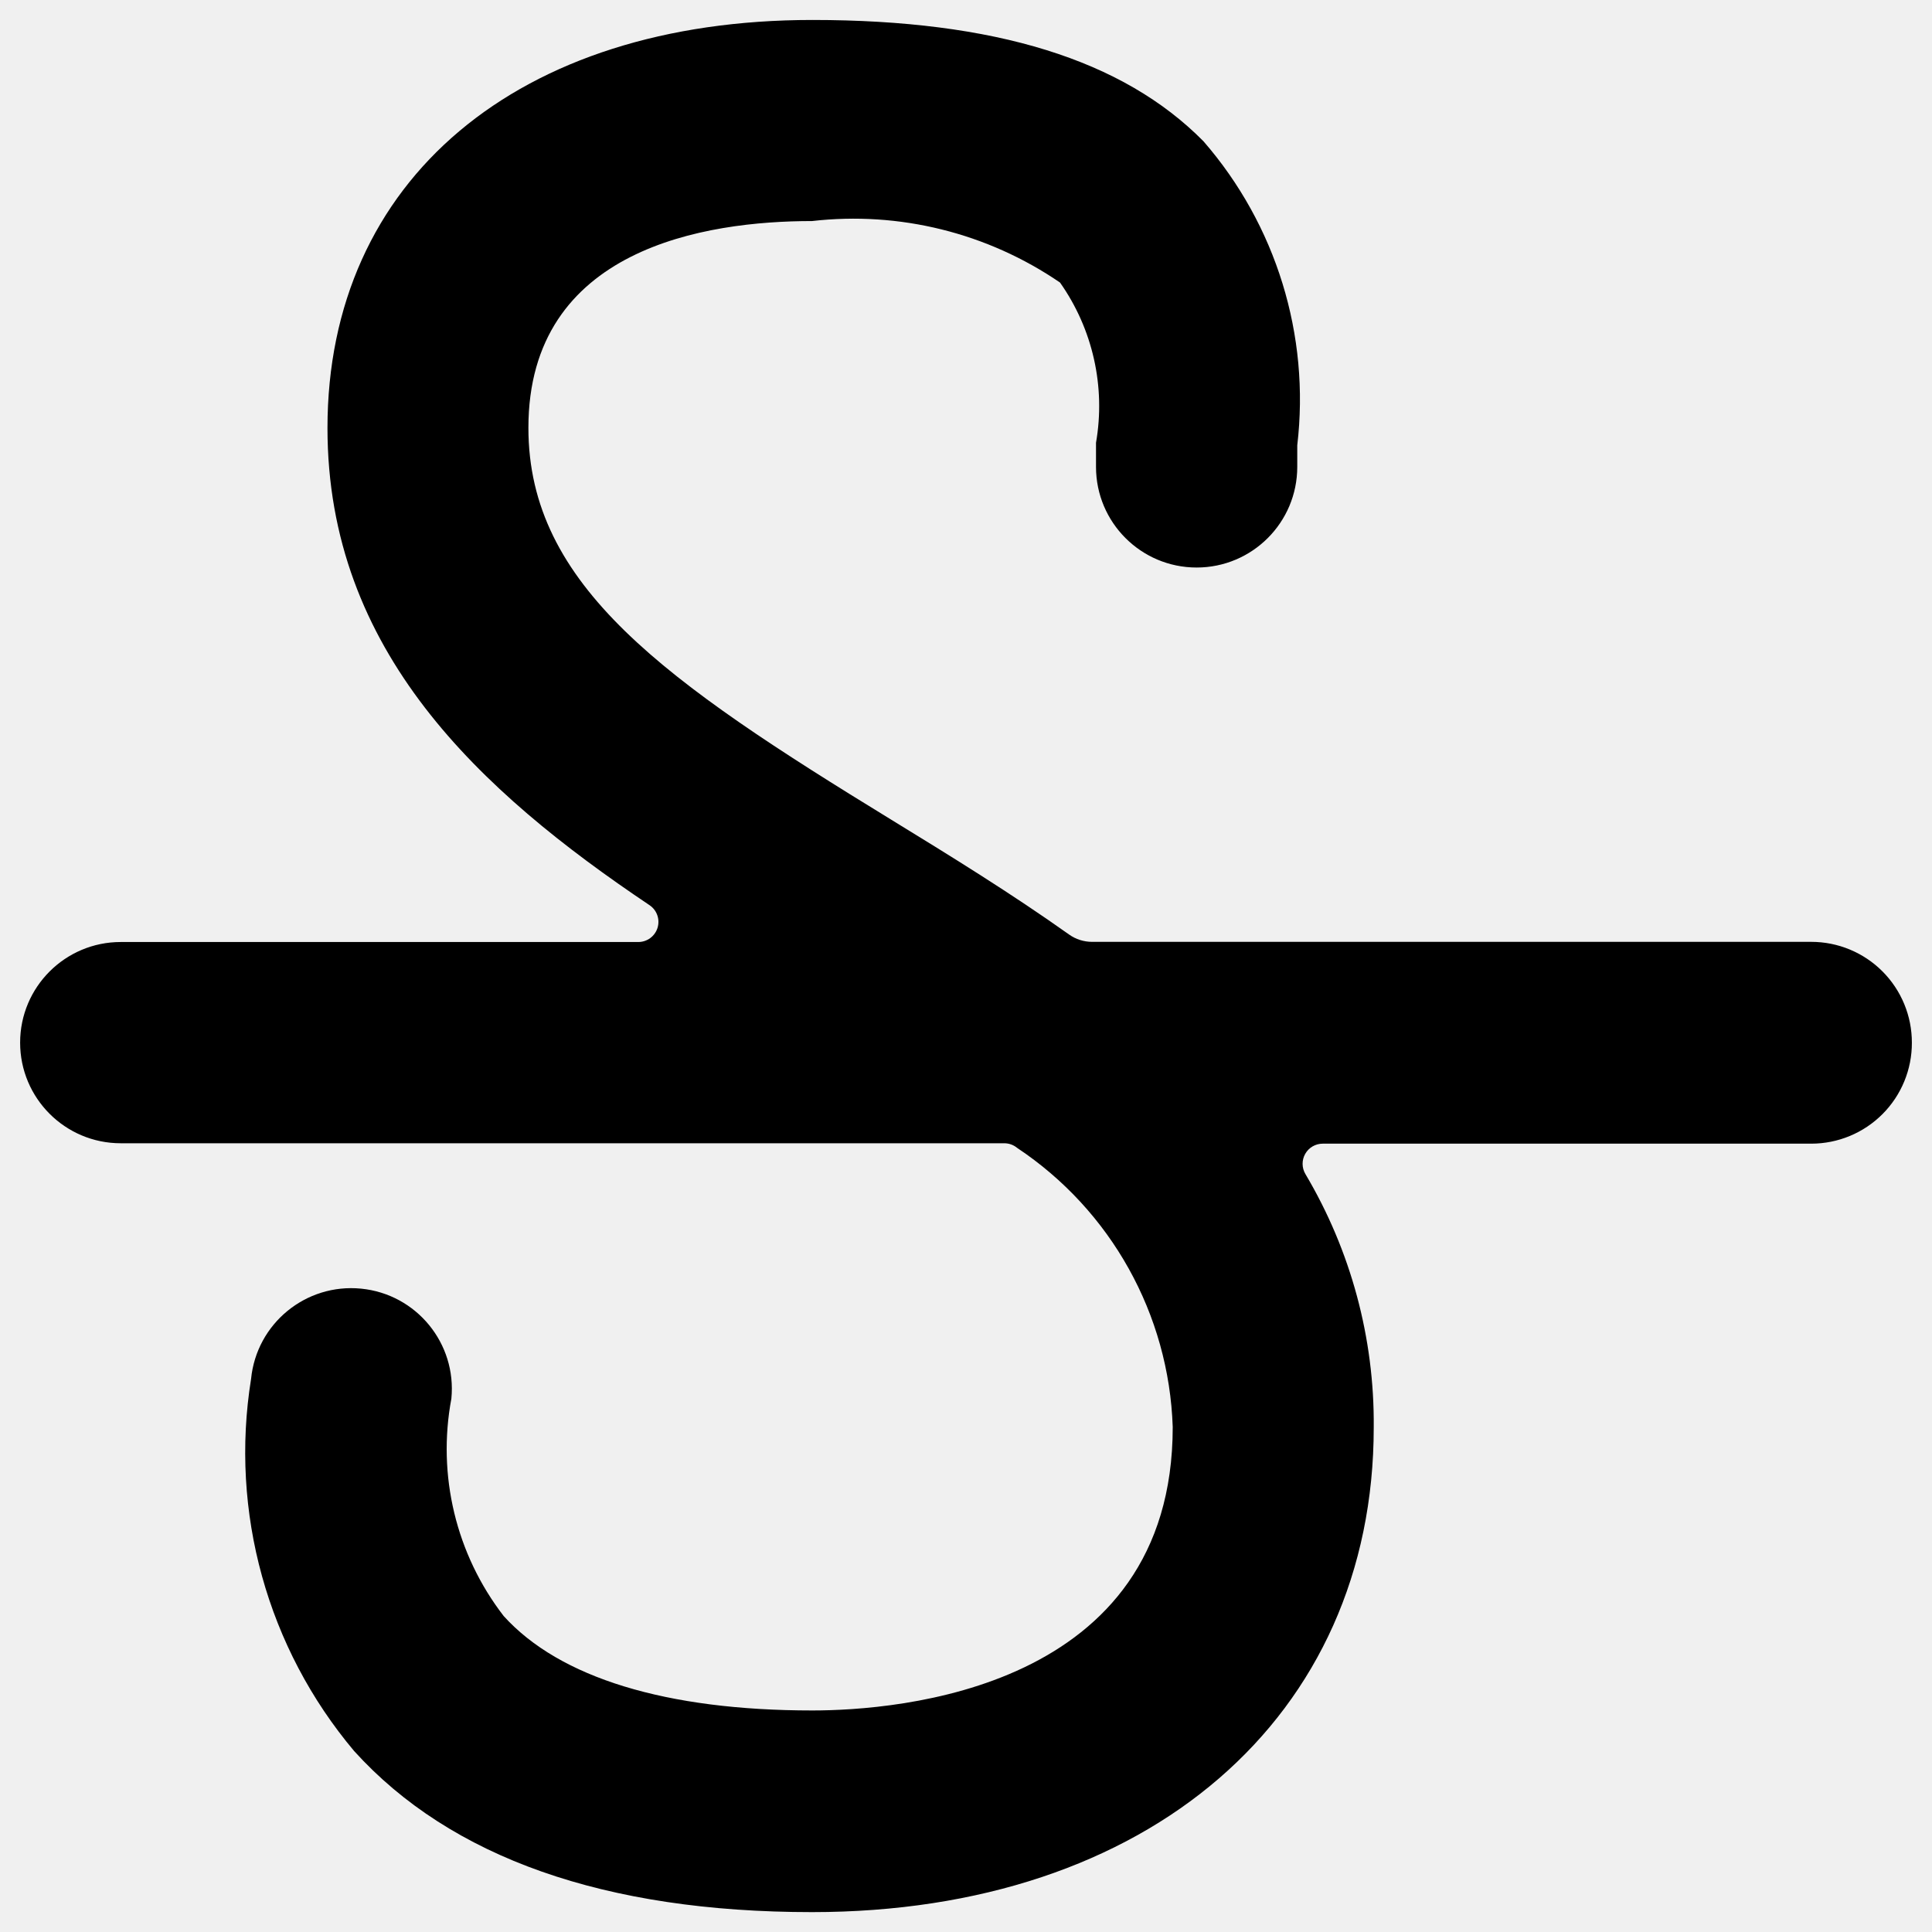
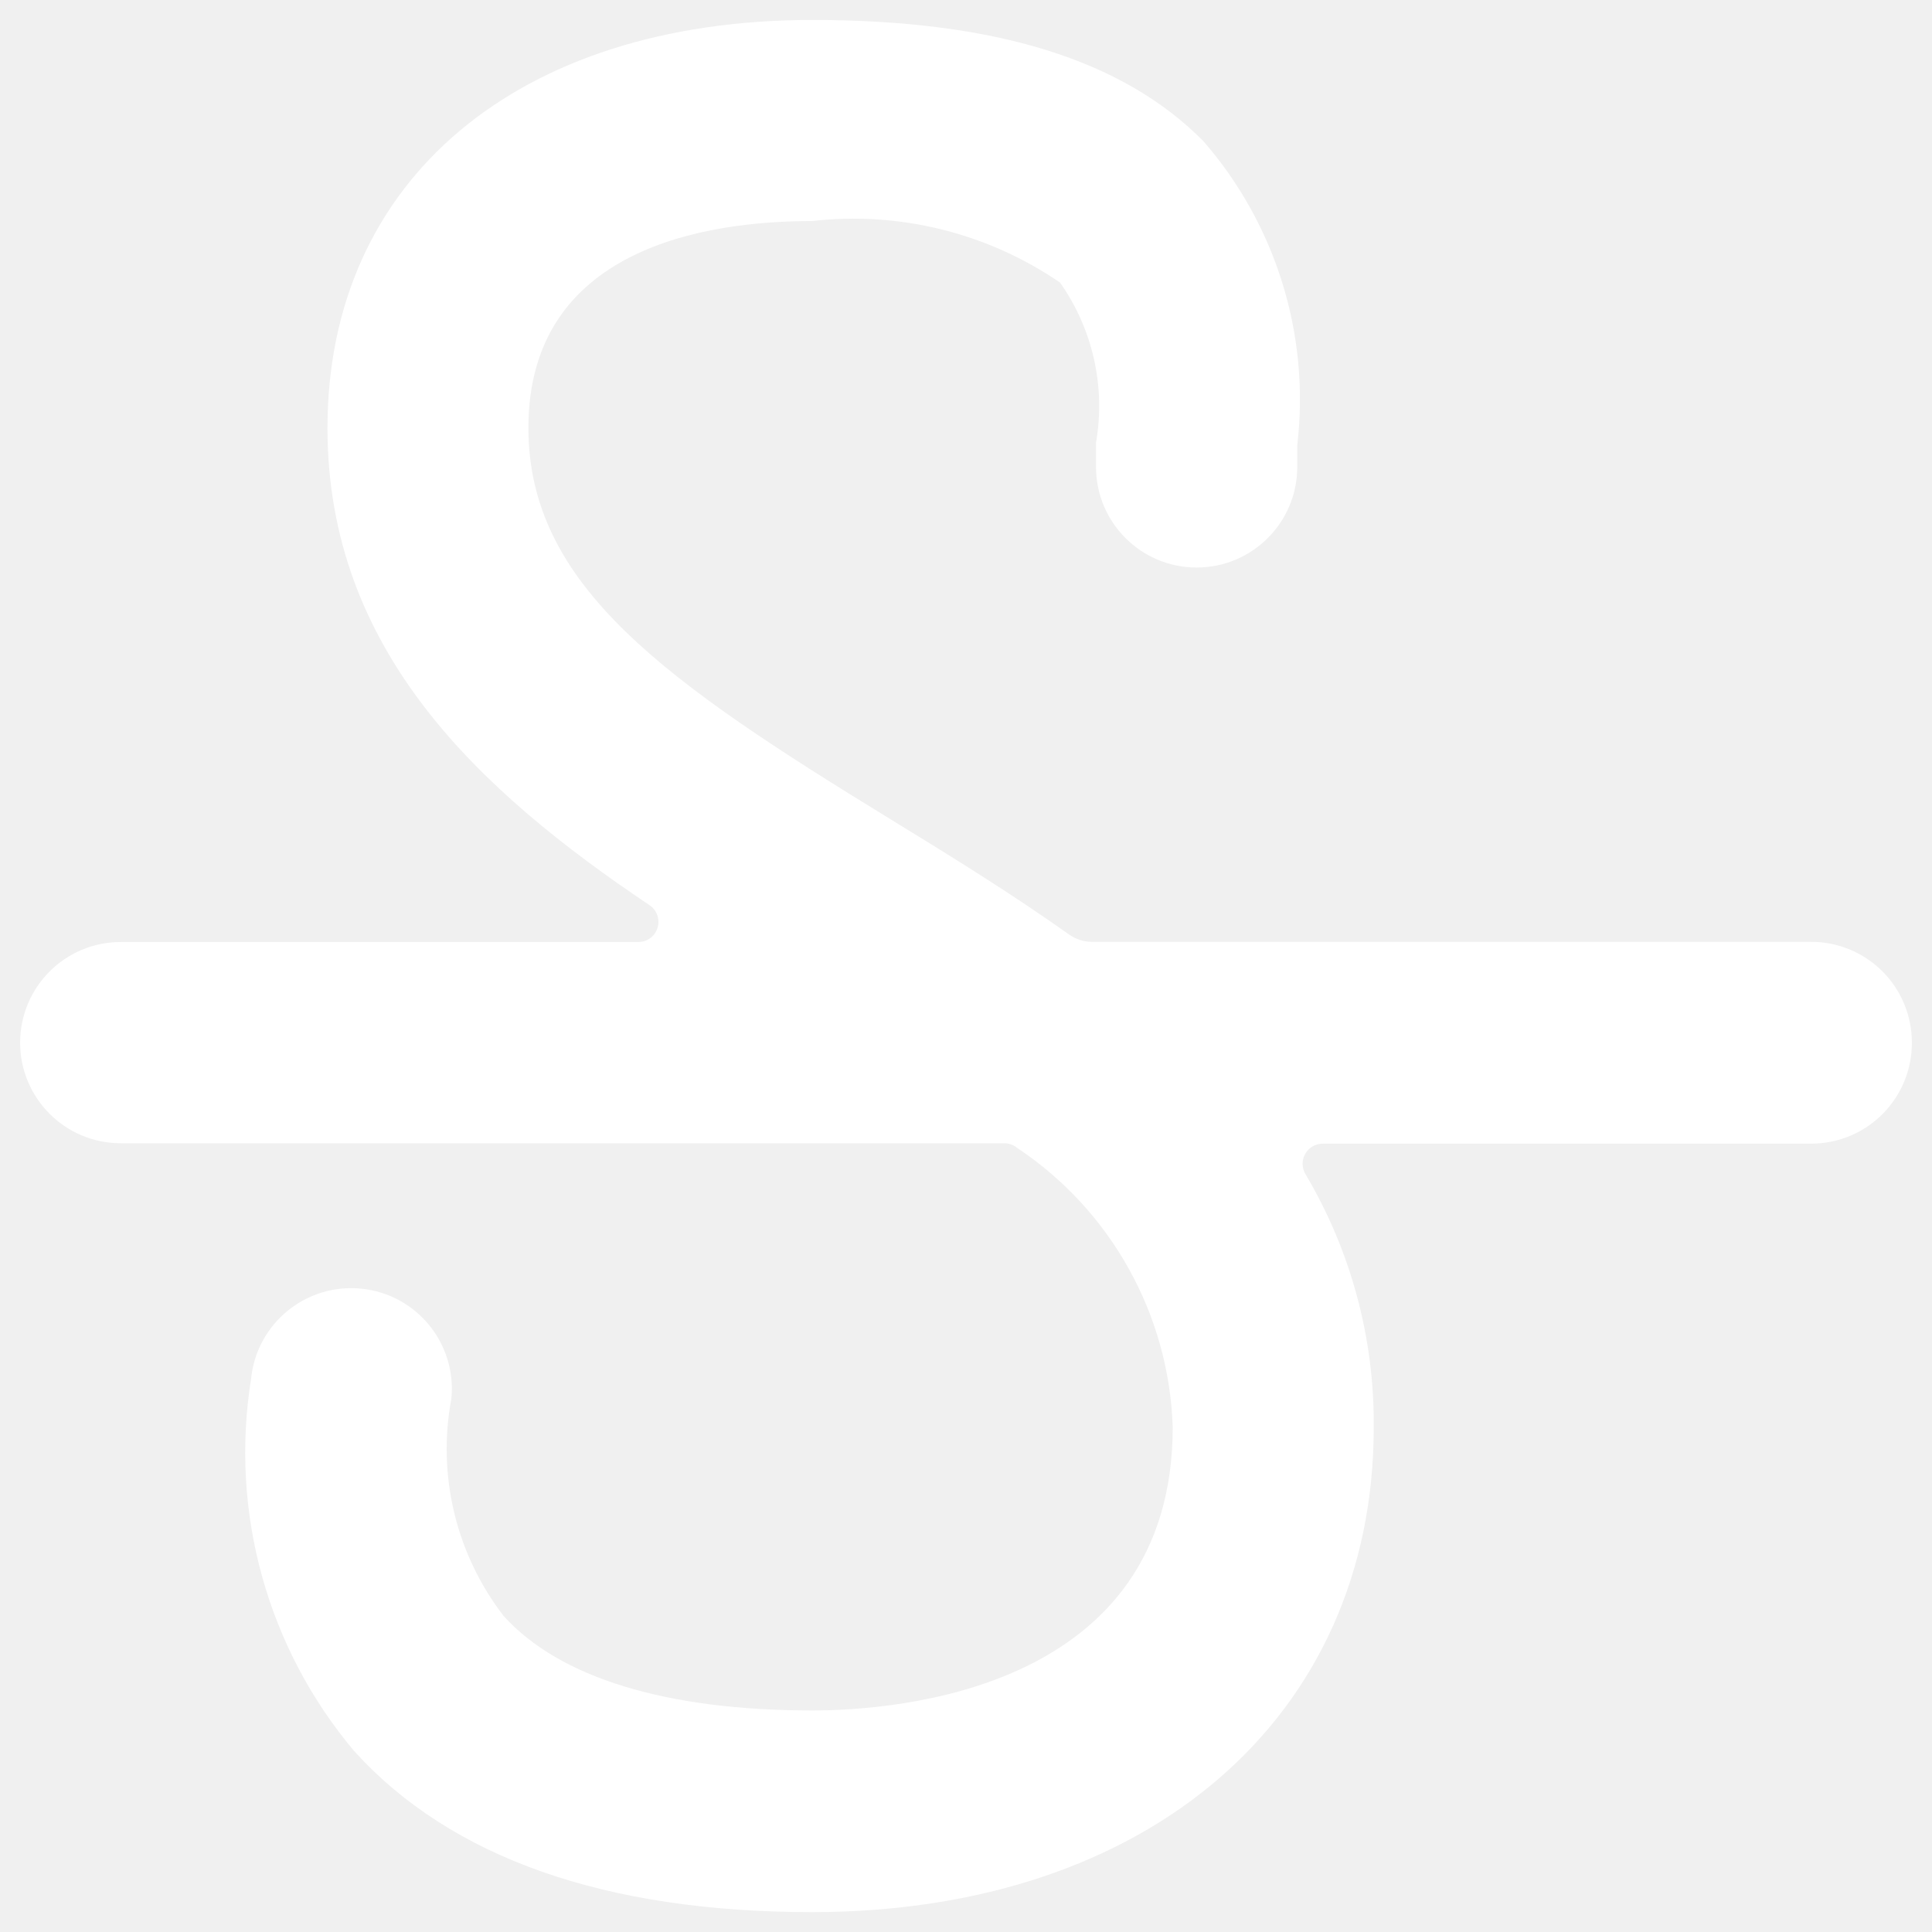
- <svg xmlns="http://www.w3.org/2000/svg" viewBox="0 0 24 24">
+ <svg xmlns="http://www.w3.org/2000/svg" fill="white" viewBox="0 0 24 24">
  <path d="M23.75,12.952A1.25,1.25,0,0,0,22.5,11.7H13.564a.492.492,0,0,1-.282-.09c-.722-.513-1.482-.981-2.218-1.432-2.8-1.715-4.5-2.9-4.5-4.863,0-2.235,2.207-2.569,3.523-2.569a4.54,4.54,0,0,1,3.081.764A2.662,2.662,0,0,1,13.615,5.5l0,.3a1.25,1.25,0,1,0,2.5,0l0-.268A4.887,4.887,0,0,0,14.95,1.755C13.949.741,12.359.248,10.091.248c-3.658,0-6.023,1.989-6.023,5.069,0,2.773,1.892,4.512,4,5.927a.25.25,0,0,1-.139.458H1.5a1.25,1.25,0,0,0,0,2.5H12.477a.251.251,0,0,1,.159.058,4.339,4.339,0,0,1,1.932,3.466c0,3.268-3.426,3.522-4.477,3.522-1.814,0-3.139-.405-3.834-1.173a3.394,3.394,0,0,1-.65-2.7,1.25,1.25,0,0,0-2.488-.246A5.76,5.76,0,0,0,4.4,21.753c1.2,1.324,3.114,2,5.688,2,4.174,0,6.977-2.42,6.977-6.022a6.059,6.059,0,0,0-.849-3.147.25.25,0,0,1,.216-.377H22.5A1.25,1.25,0,0,0,23.75,12.952Z" />
</svg>
